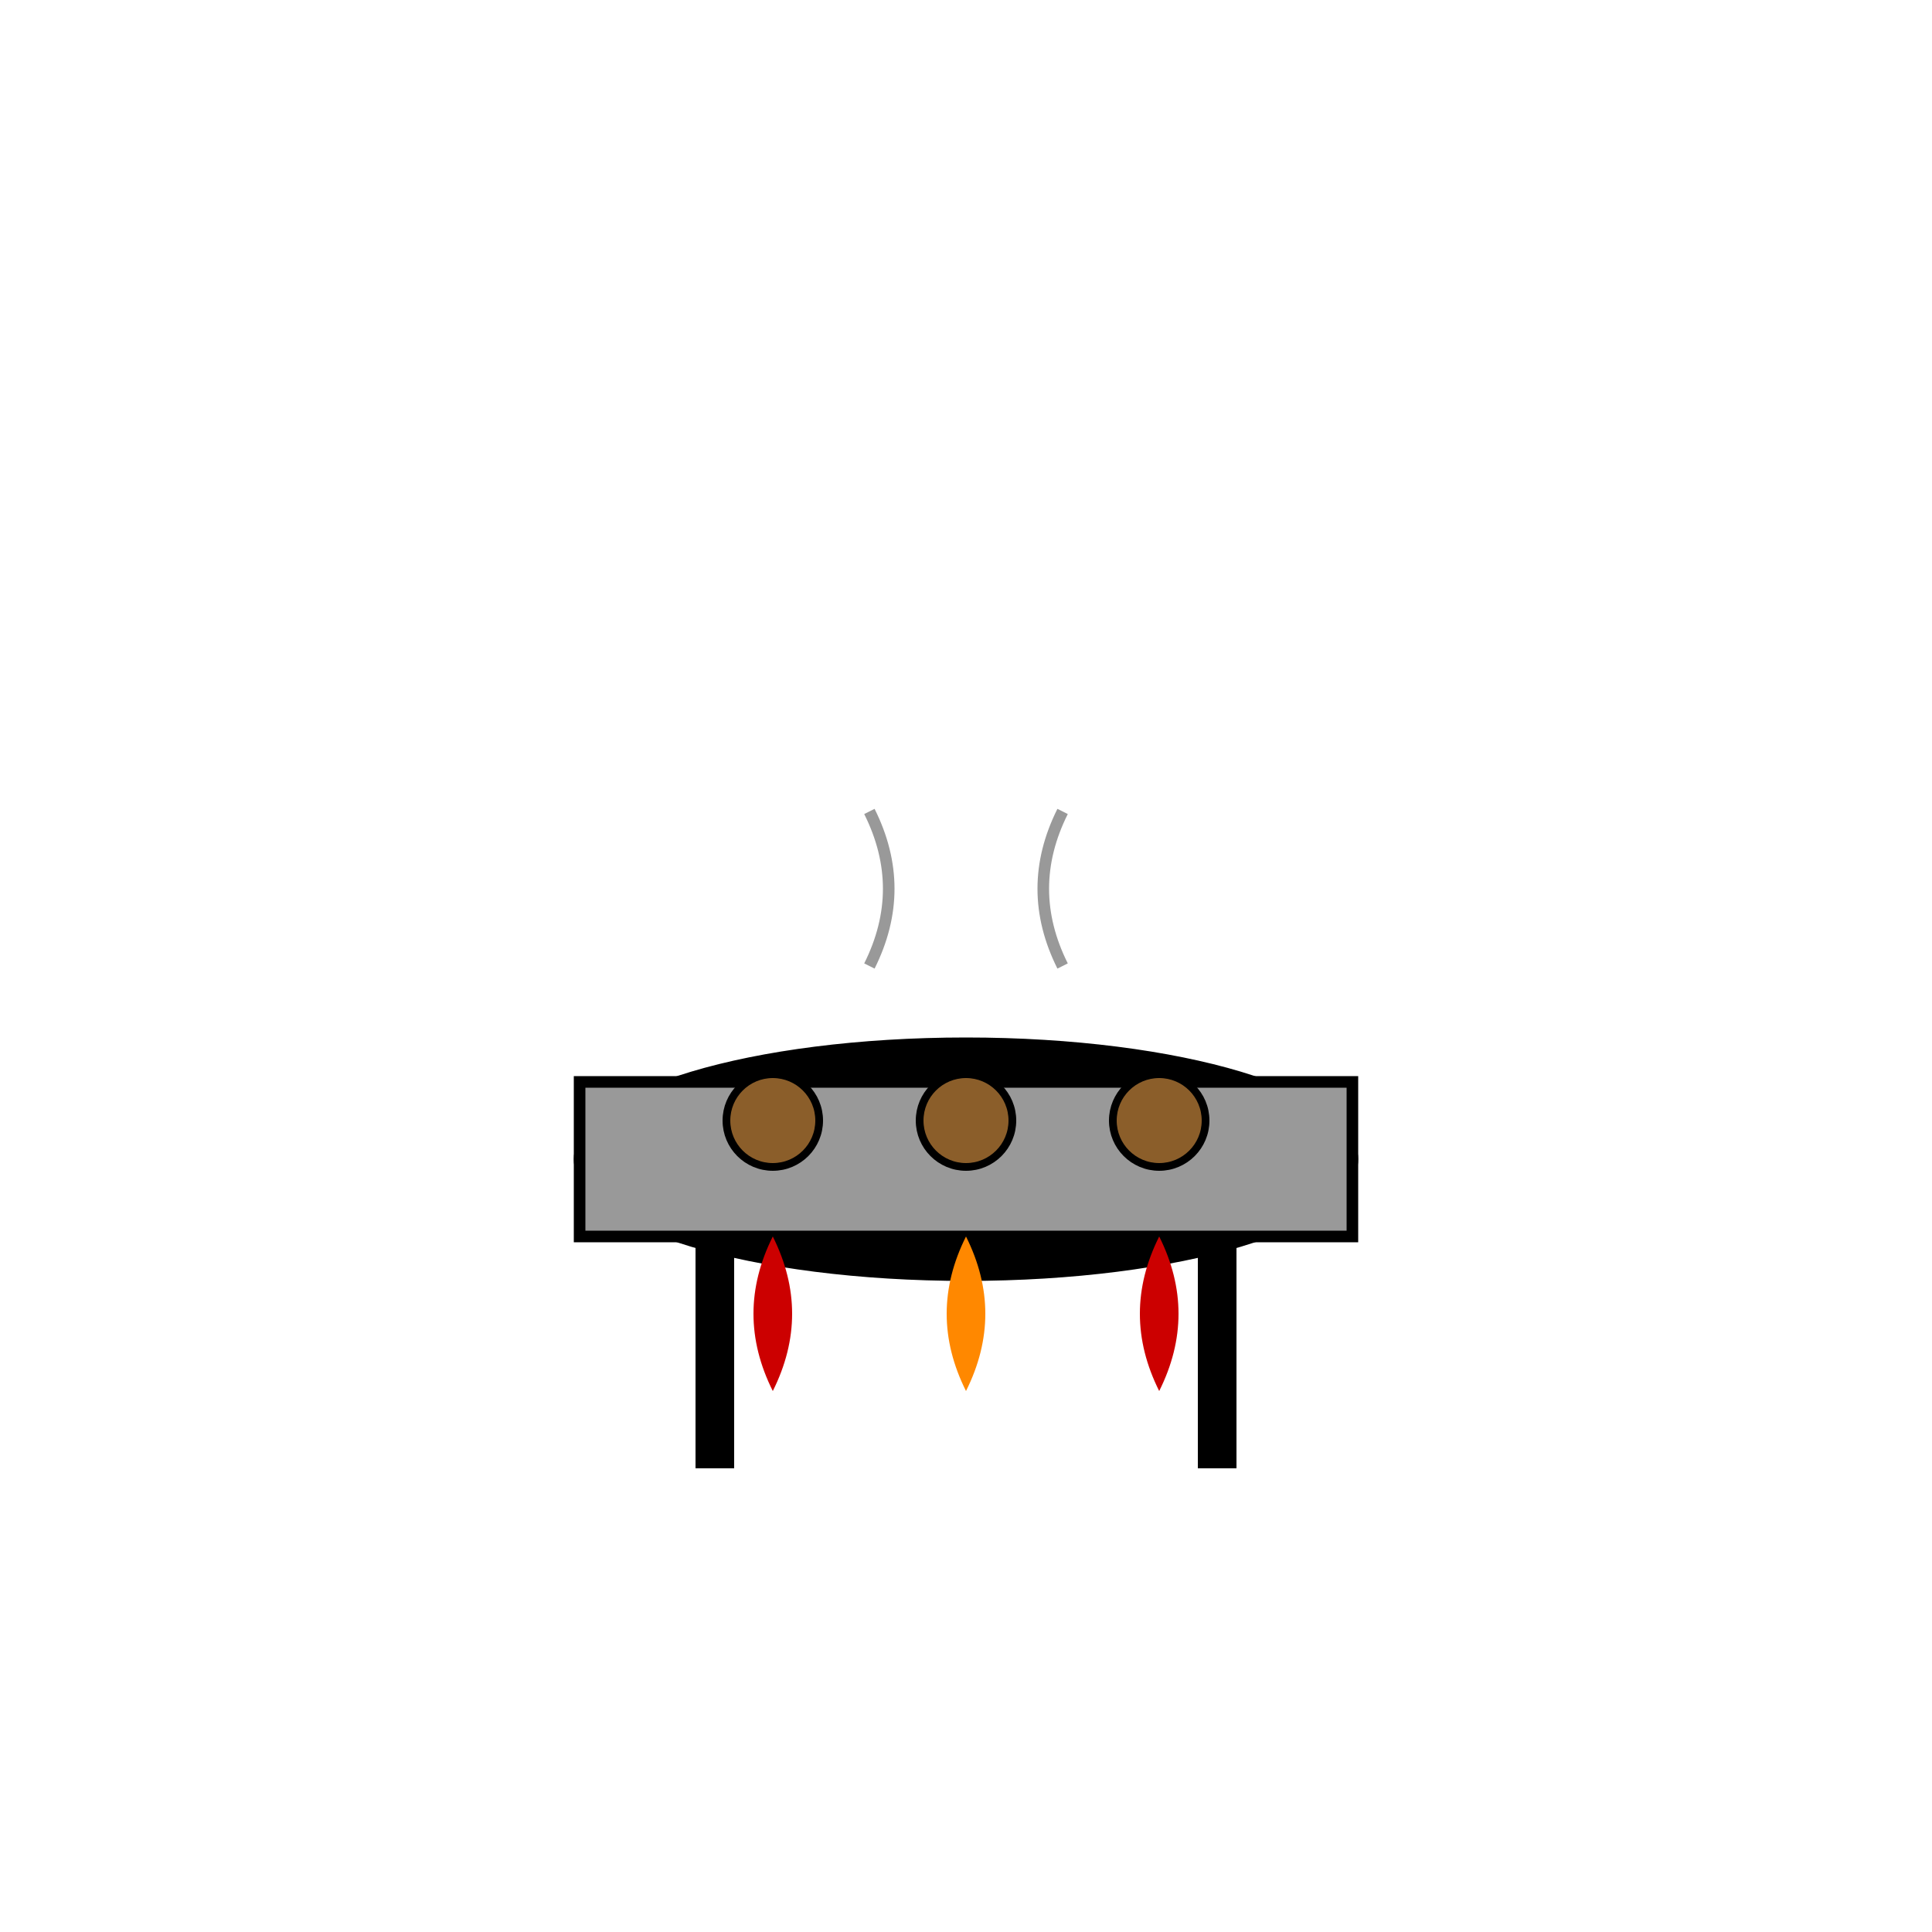
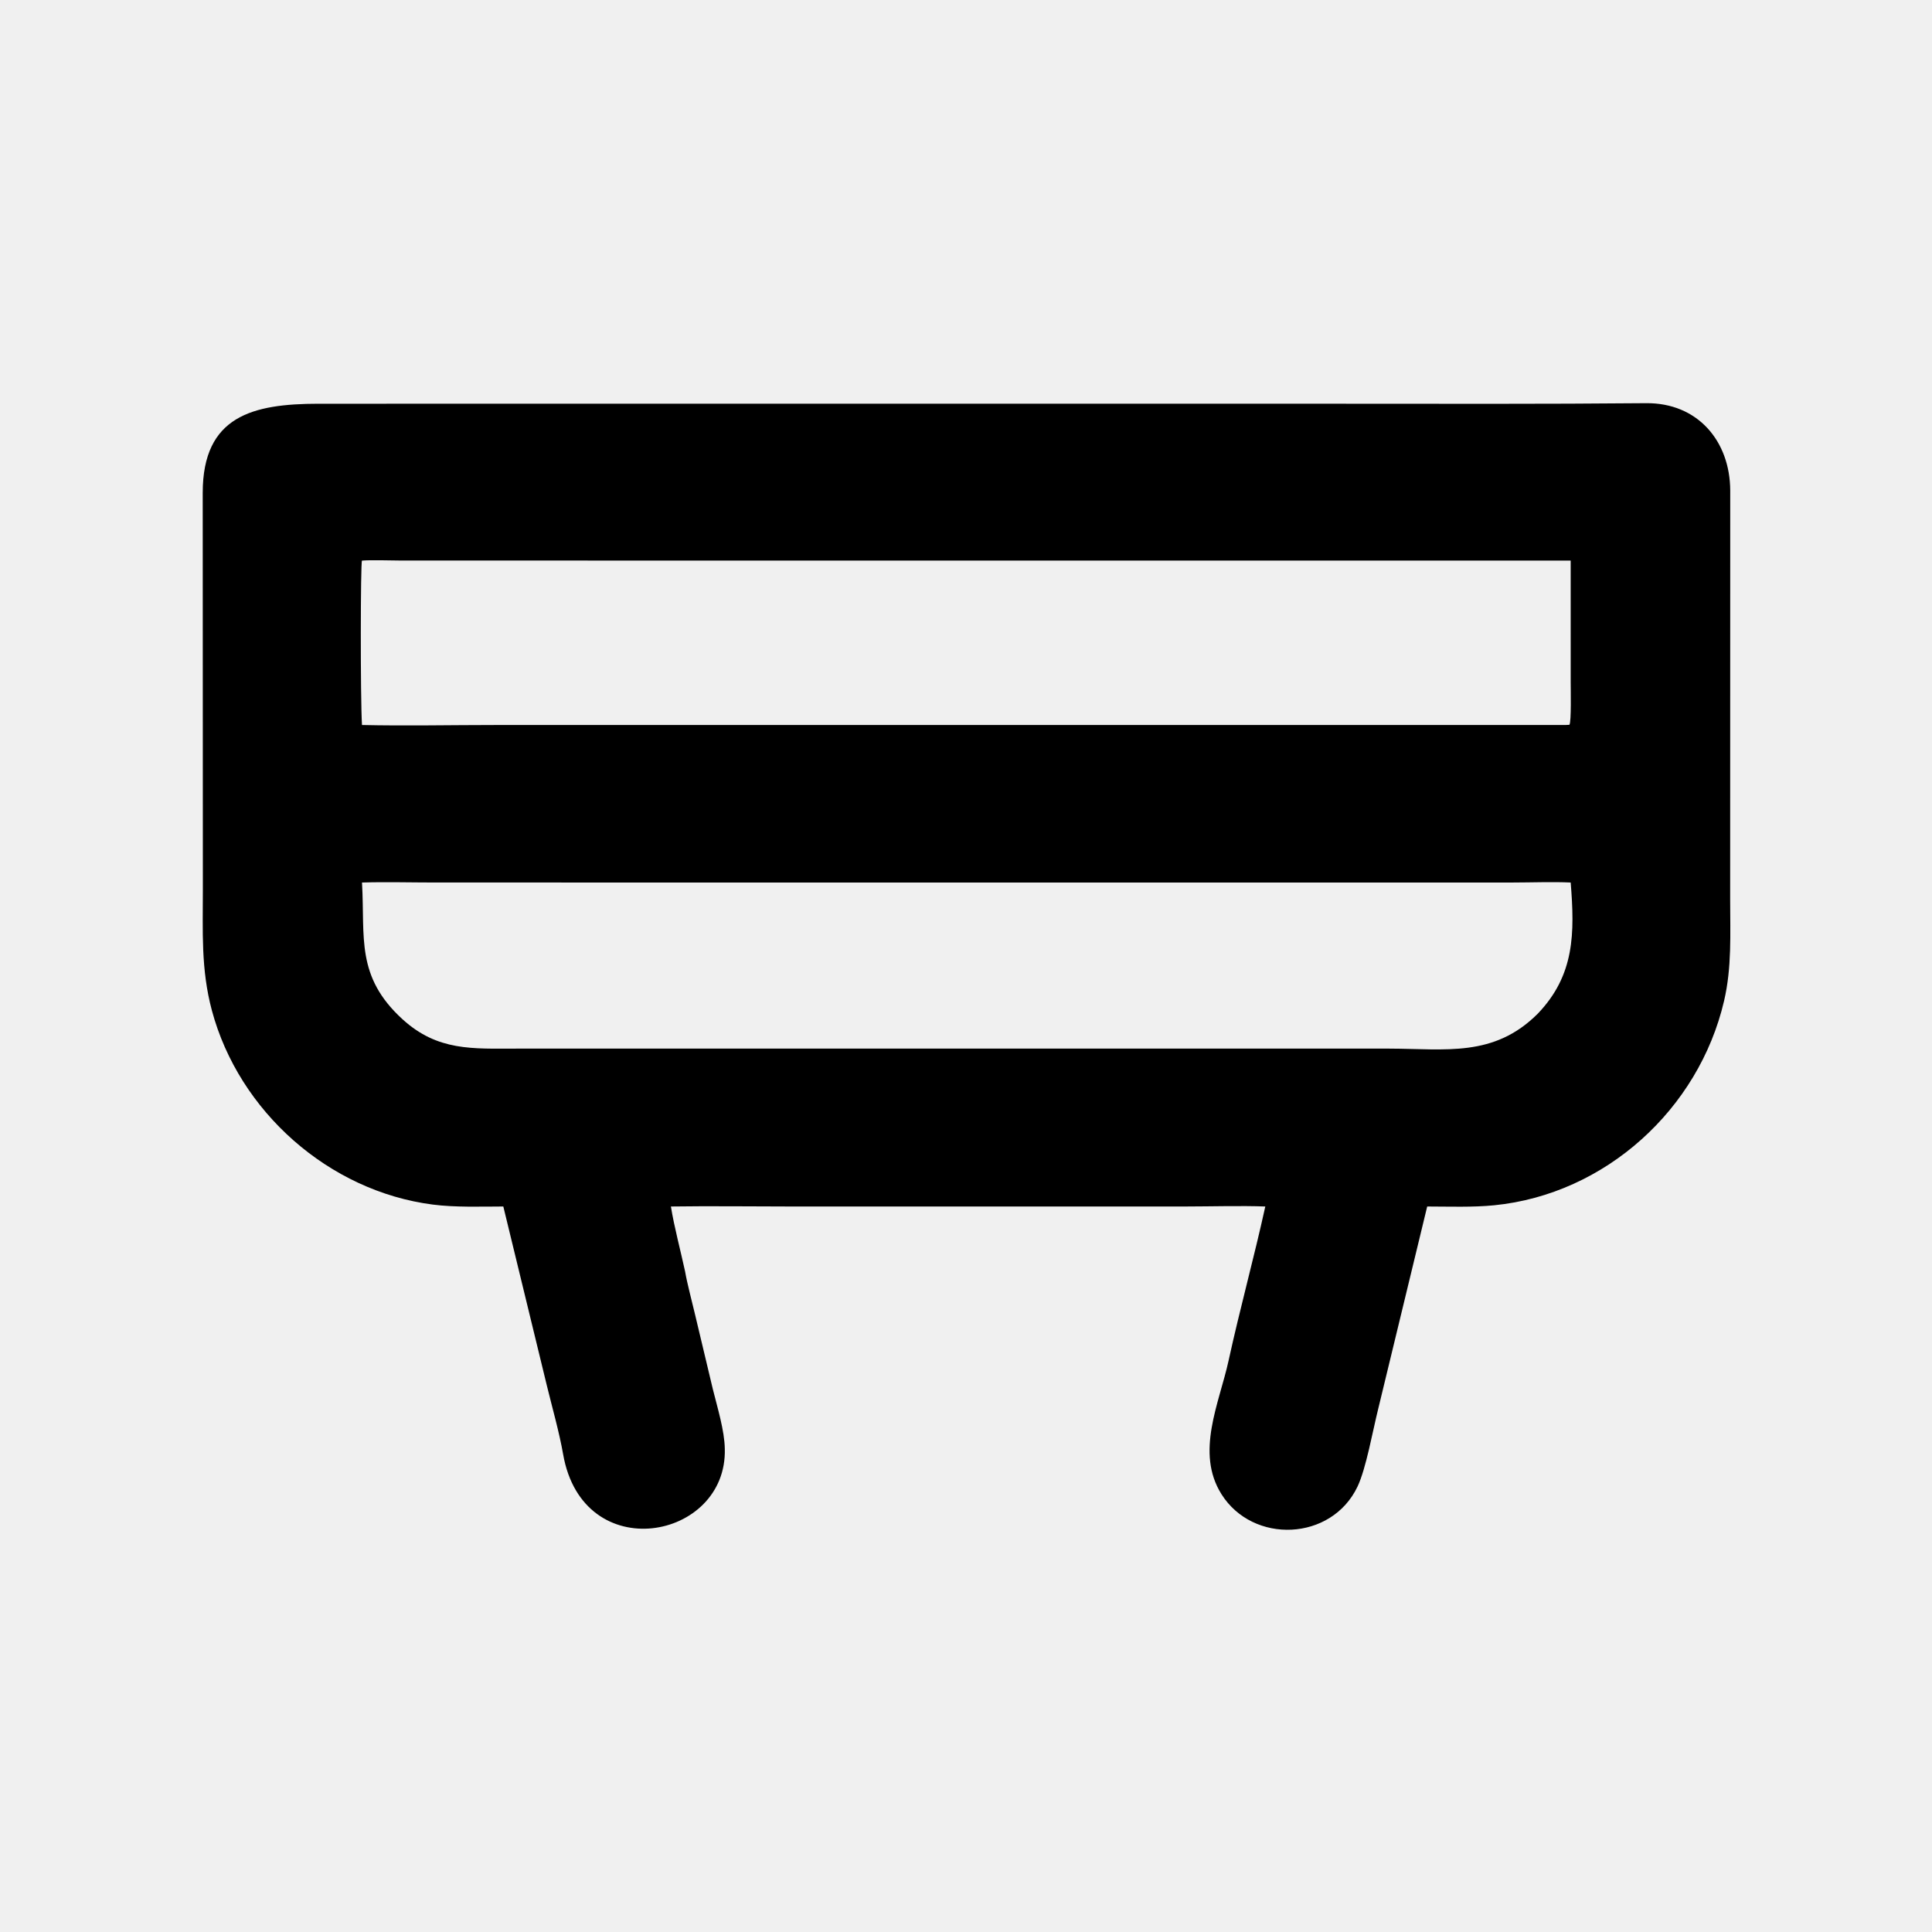
- <svg xmlns="http://www.w3.org/2000/svg" width="500" height="500" viewBox="0 0 500 500">
-   <rect width="500" height="500" fill="white" />
-   <ellipse cx="250" cy="300" rx="100" ry="30" fill="#000" stroke="#000" stroke-width="3" />
-   <rect x="150" y="280" width="200" height="40" fill="#999999" stroke="#000" stroke-width="3" />
-   <rect x="180" y="320" width="10" height="60" fill="#000" />
-   <rect x="310" y="320" width="10" height="60" fill="#000" />
-   <circle cx="200" cy="290" r="12" fill="#8B5E2A" stroke="#000" stroke-width="2" />
-   <circle cx="250" cy="290" r="12" fill="#8B5E2A" stroke="#000" stroke-width="2" />
-   <circle cx="300" cy="290" r="12" fill="#8B5E2A" stroke="#000" stroke-width="2" />
-   <path d="M 200 320 Q 210 340 200 360 Q 190 340 200 320" fill="#CC0000" />
-   <path d="M 250 320 Q 260 340 250 360 Q 240 340 250 320" fill="#FF8800" />
-   <path d="M 300 320 Q 310 340 300 360 Q 290 340 300 320" fill="#CC0000" />
-   <path d="M 225 250 Q 235 230 225 210" stroke="#999999" stroke-width="3" fill="none" />
-   <path d="M 275 250 Q 265 230 275 210" stroke="#999999" stroke-width="3" fill="none" />
+ <svg xmlns="http://www.w3.org/2000/svg" height="512" preserveAspectRatio="none" style="display: block;" version="1.1" viewBox="0 0 2048 2048" width="512">
+   <path d="M 1421.5 427.976 C 1529.3 427.994 1637.16 428.394 1744.94 427.39 C 1799.33 426.884 1833.95 467.235 1834.12 520.11 L 1834.04 953.597 C 1834.04 989.9 1835.92 1025.34 1827.56 1061.1 C 1800.76 1175.83 1701.73 1265.89 1583.95 1277.64 C 1561.15 1279.91 1536.14 1278.97 1512.89 1278.93 L 1461.03 1493.15 C 1455.28 1516.08 1448.13 1556.68 1439.06 1575.78 C 1411.51 1633.81 1328.25 1637 1294.83 1583.95 C 1266.93 1539.65 1292.48 1487.45 1302.34 1442.34 C 1314.45 1386.95 1329.31 1333.35 1341.27 1278.93 C 1316.04 1277.96 1283.47 1278.91 1257.71 1278.92 L 838.574 1278.93 C 796.548 1278.93 753.105 1278.32 711.193 1278.93 C 714.583 1300.22 721.538 1326.14 726.222 1347.79 C 728.44 1360.64 733.416 1379.19 736.508 1392.28 L 755.598 1472.38 C 760.368 1491.71 768.068 1516.55 768.32 1535.87 C 770.99 1632.72 617.824 1661.5 596.927 1541.53 C 592.864 1518.21 585.12 1491.11 579.703 1468.81 L 533.537 1278.93 C 509.567 1278.99 482.417 1279.96 458.742 1276.9 C 348.52 1262.68 253.342 1178.26 224.604 1071.14 C 212.852 1027.33 215.077 987.074 215.034 942.499 L 214.888 522.456 C 214.894 440.596 268.447 428.088 337.39 427.979 L 1421.5 427.976 z M 383.721 768.54 C 429.334 769.58 479.353 768.54 525.334 768.539 L 1659.25 768.54 L 1663.65 768.317 C 1665.79 764.953 1664.99 730.38 1665 723.455 L 1664.99 594.269 L 425.649 594.212 C 414.911 594.198 393.312 593.42 383.721 594.269 C 382.162 596.108 381.949 739.065 383.721 768.54 z M 1630.03 1074.62 C 1669.41 1033.57 1669.28 989.05 1664.99 935.51 C 1646.21 934.614 1622.64 935.499 1603.24 935.509 L 461.876 935.499 C 436.994 935.498 408.224 934.746 383.721 935.51 L 383.8 936.771 C 386.98 993.66 376.98 1035.04 426.604 1080.38 C 463.891 1114.45 501.064 1111.58 547.452 1111.57 L 1472.79 1111.57 C 1532.59 1111.72 1583.46 1121.1 1630.03 1074.62 z" fill="rgb(0,0,0)" transform="translate(0,0)" />
</svg>
